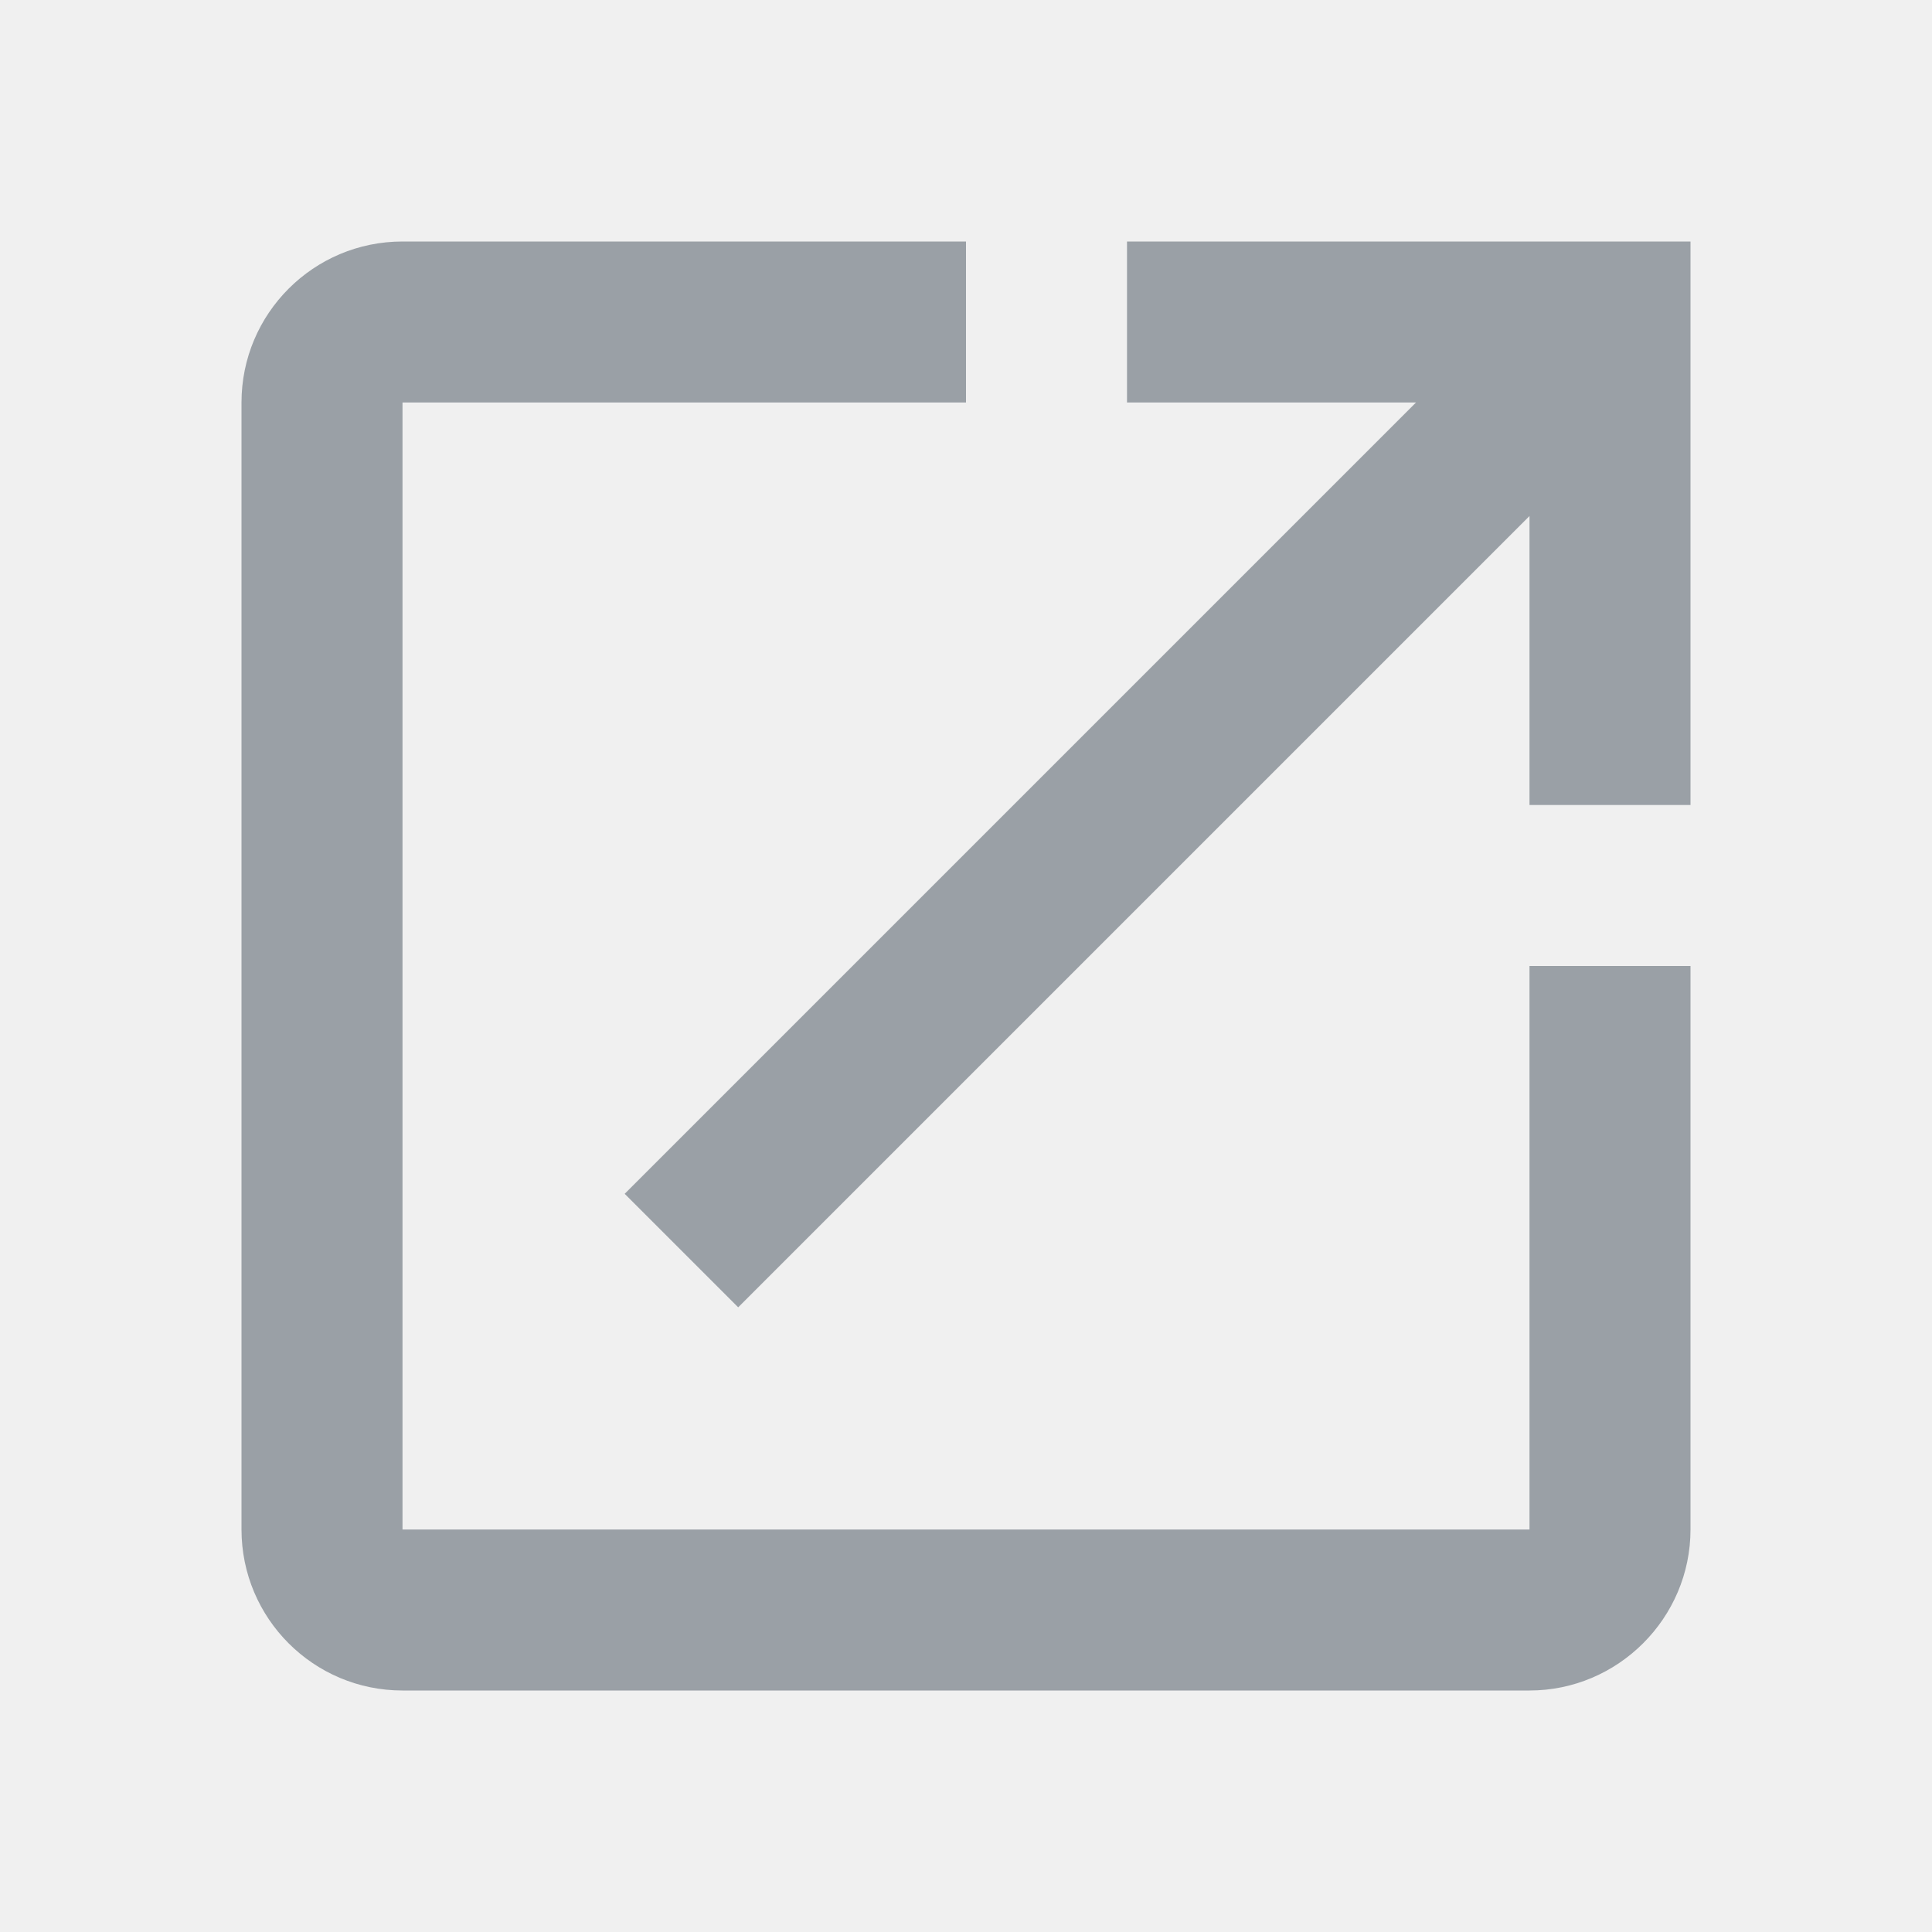
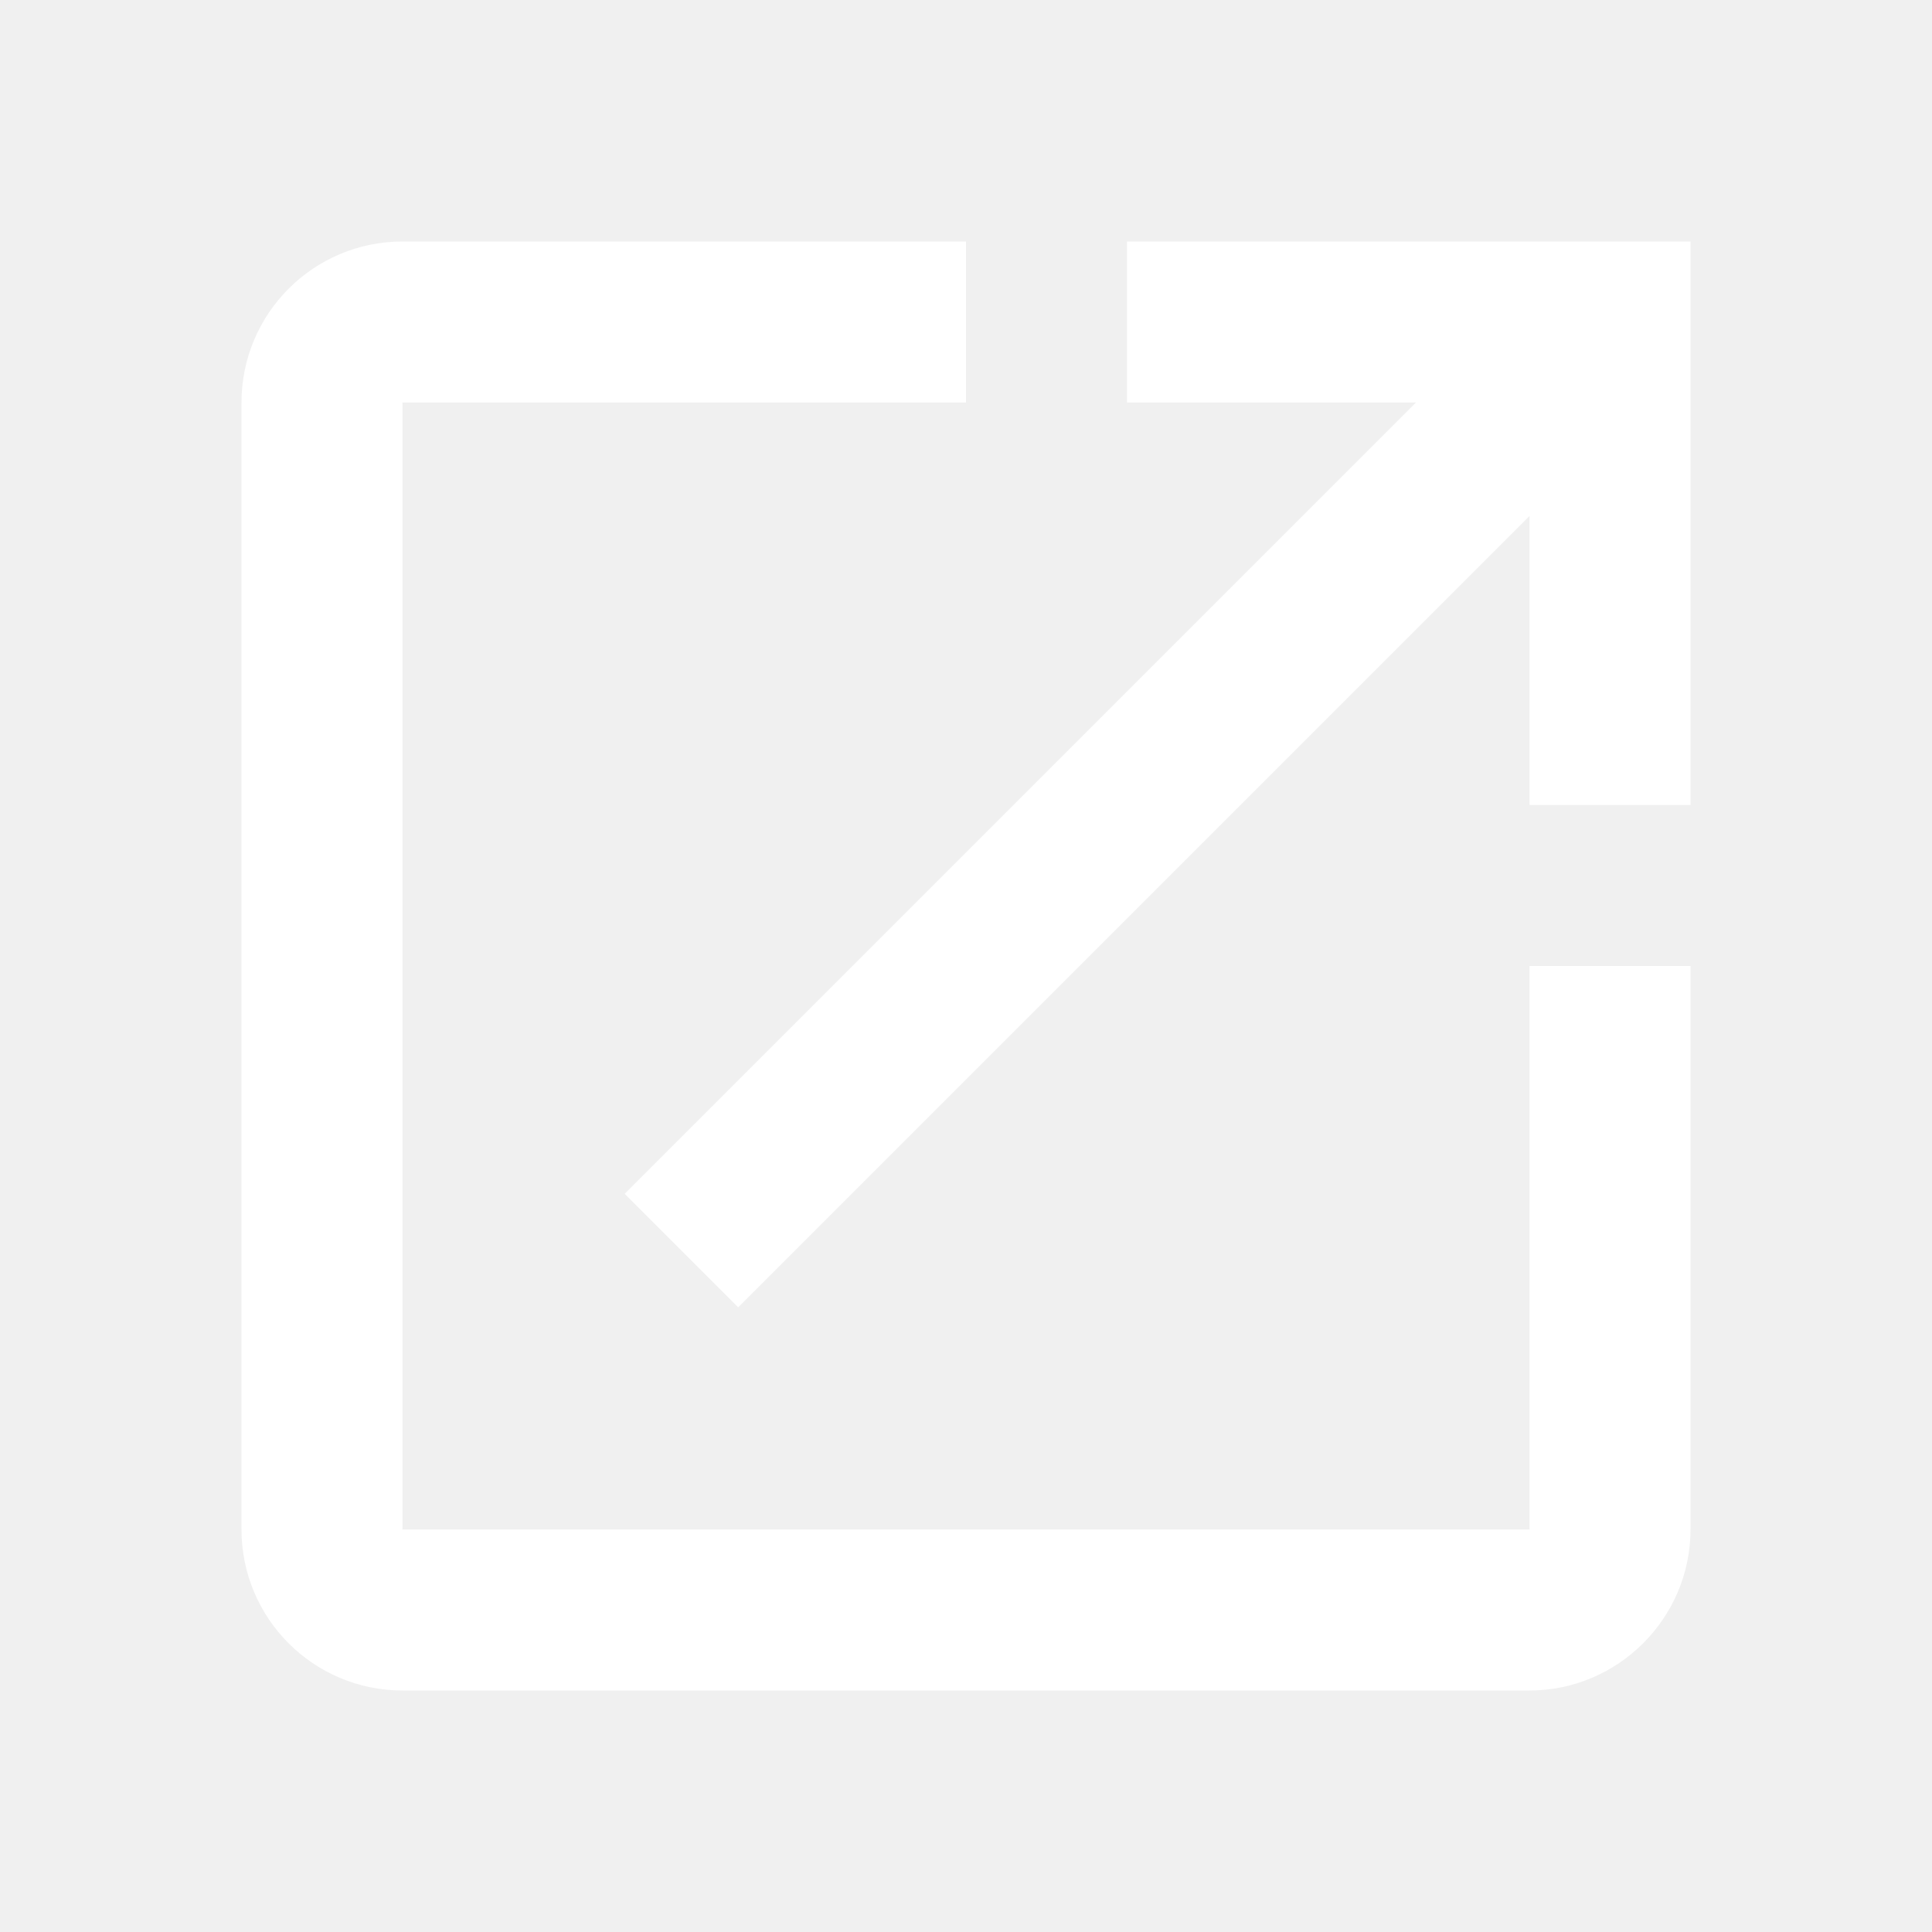
- <svg xmlns="http://www.w3.org/2000/svg" width="24" height="24" viewBox="0 0 24 24" fill="#9AA0A6">
+ <svg xmlns="http://www.w3.org/2000/svg" width="24" height="24" viewBox="0 0 24 24" fill="#fff">
  <path d="M19 19H5V5h7V3H5a2 2 0 0 0-2 2v14a2 2 0 0 0 2 2h14c1.1 0 2-.9 2-2v-7h-2v7zM14 3v2h3.59l-9.83 9.83 1.41 1.41L19 6.41V10h2V3h-7z" />
</svg>
